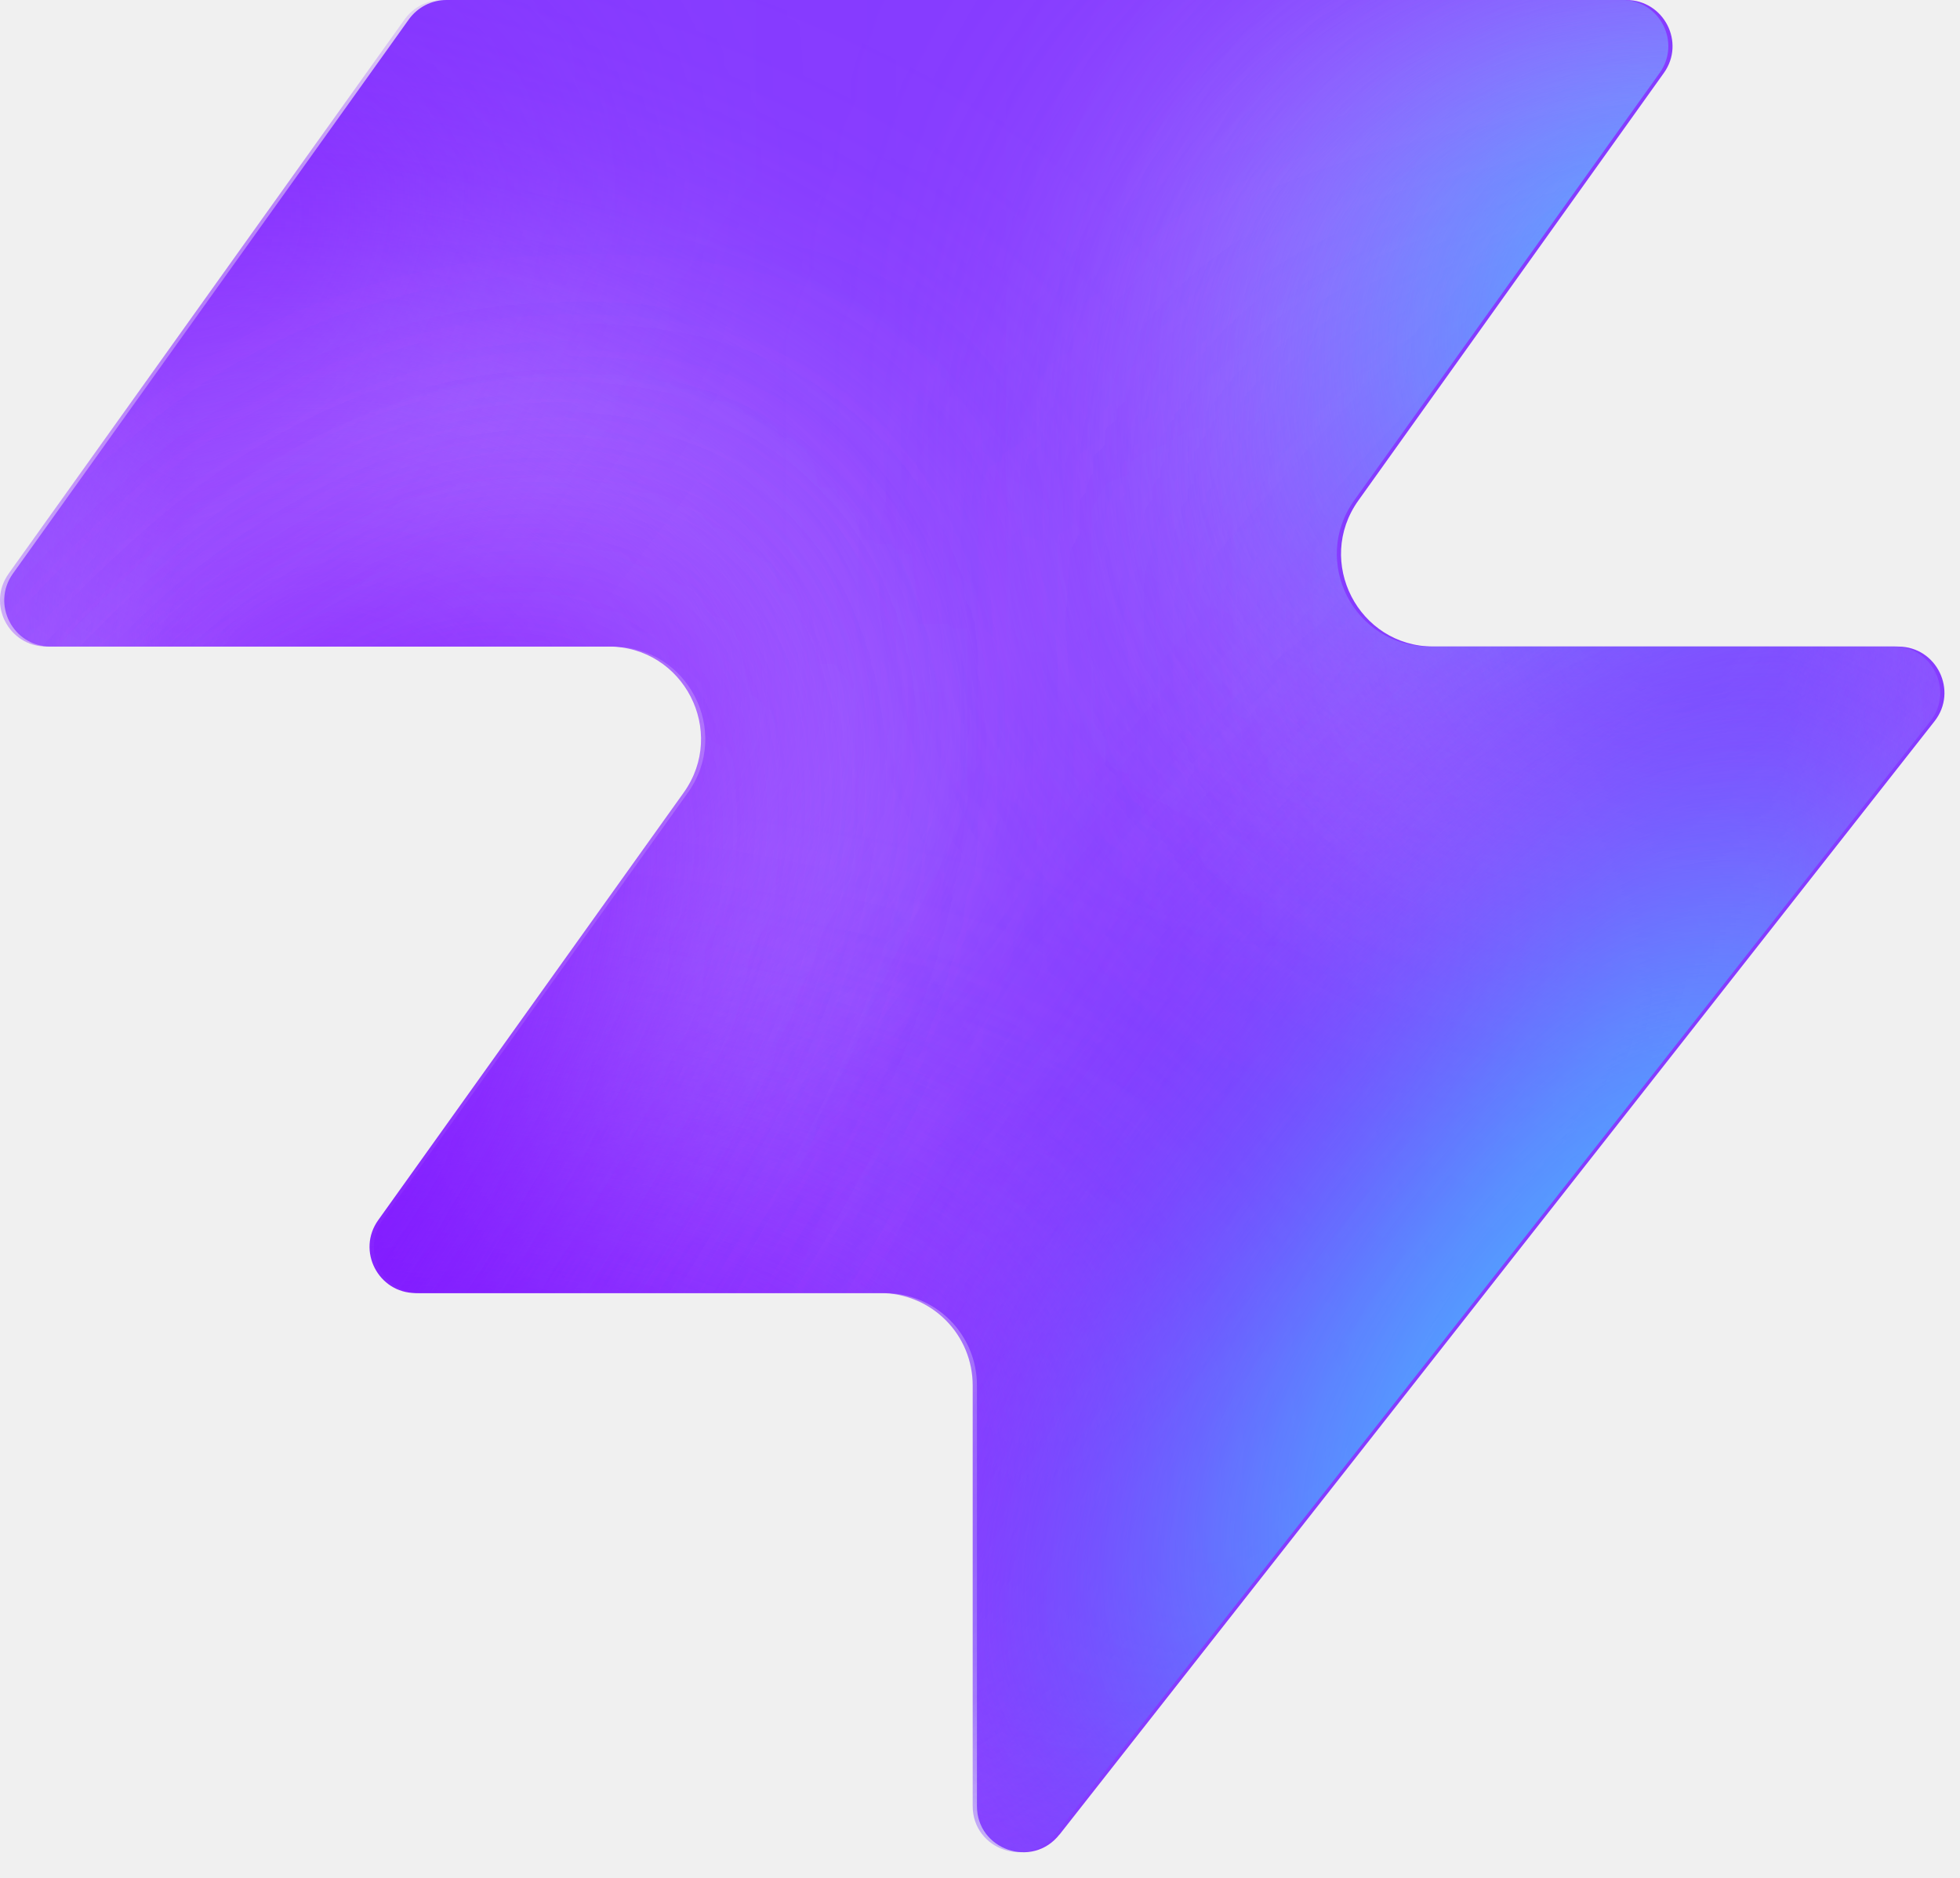
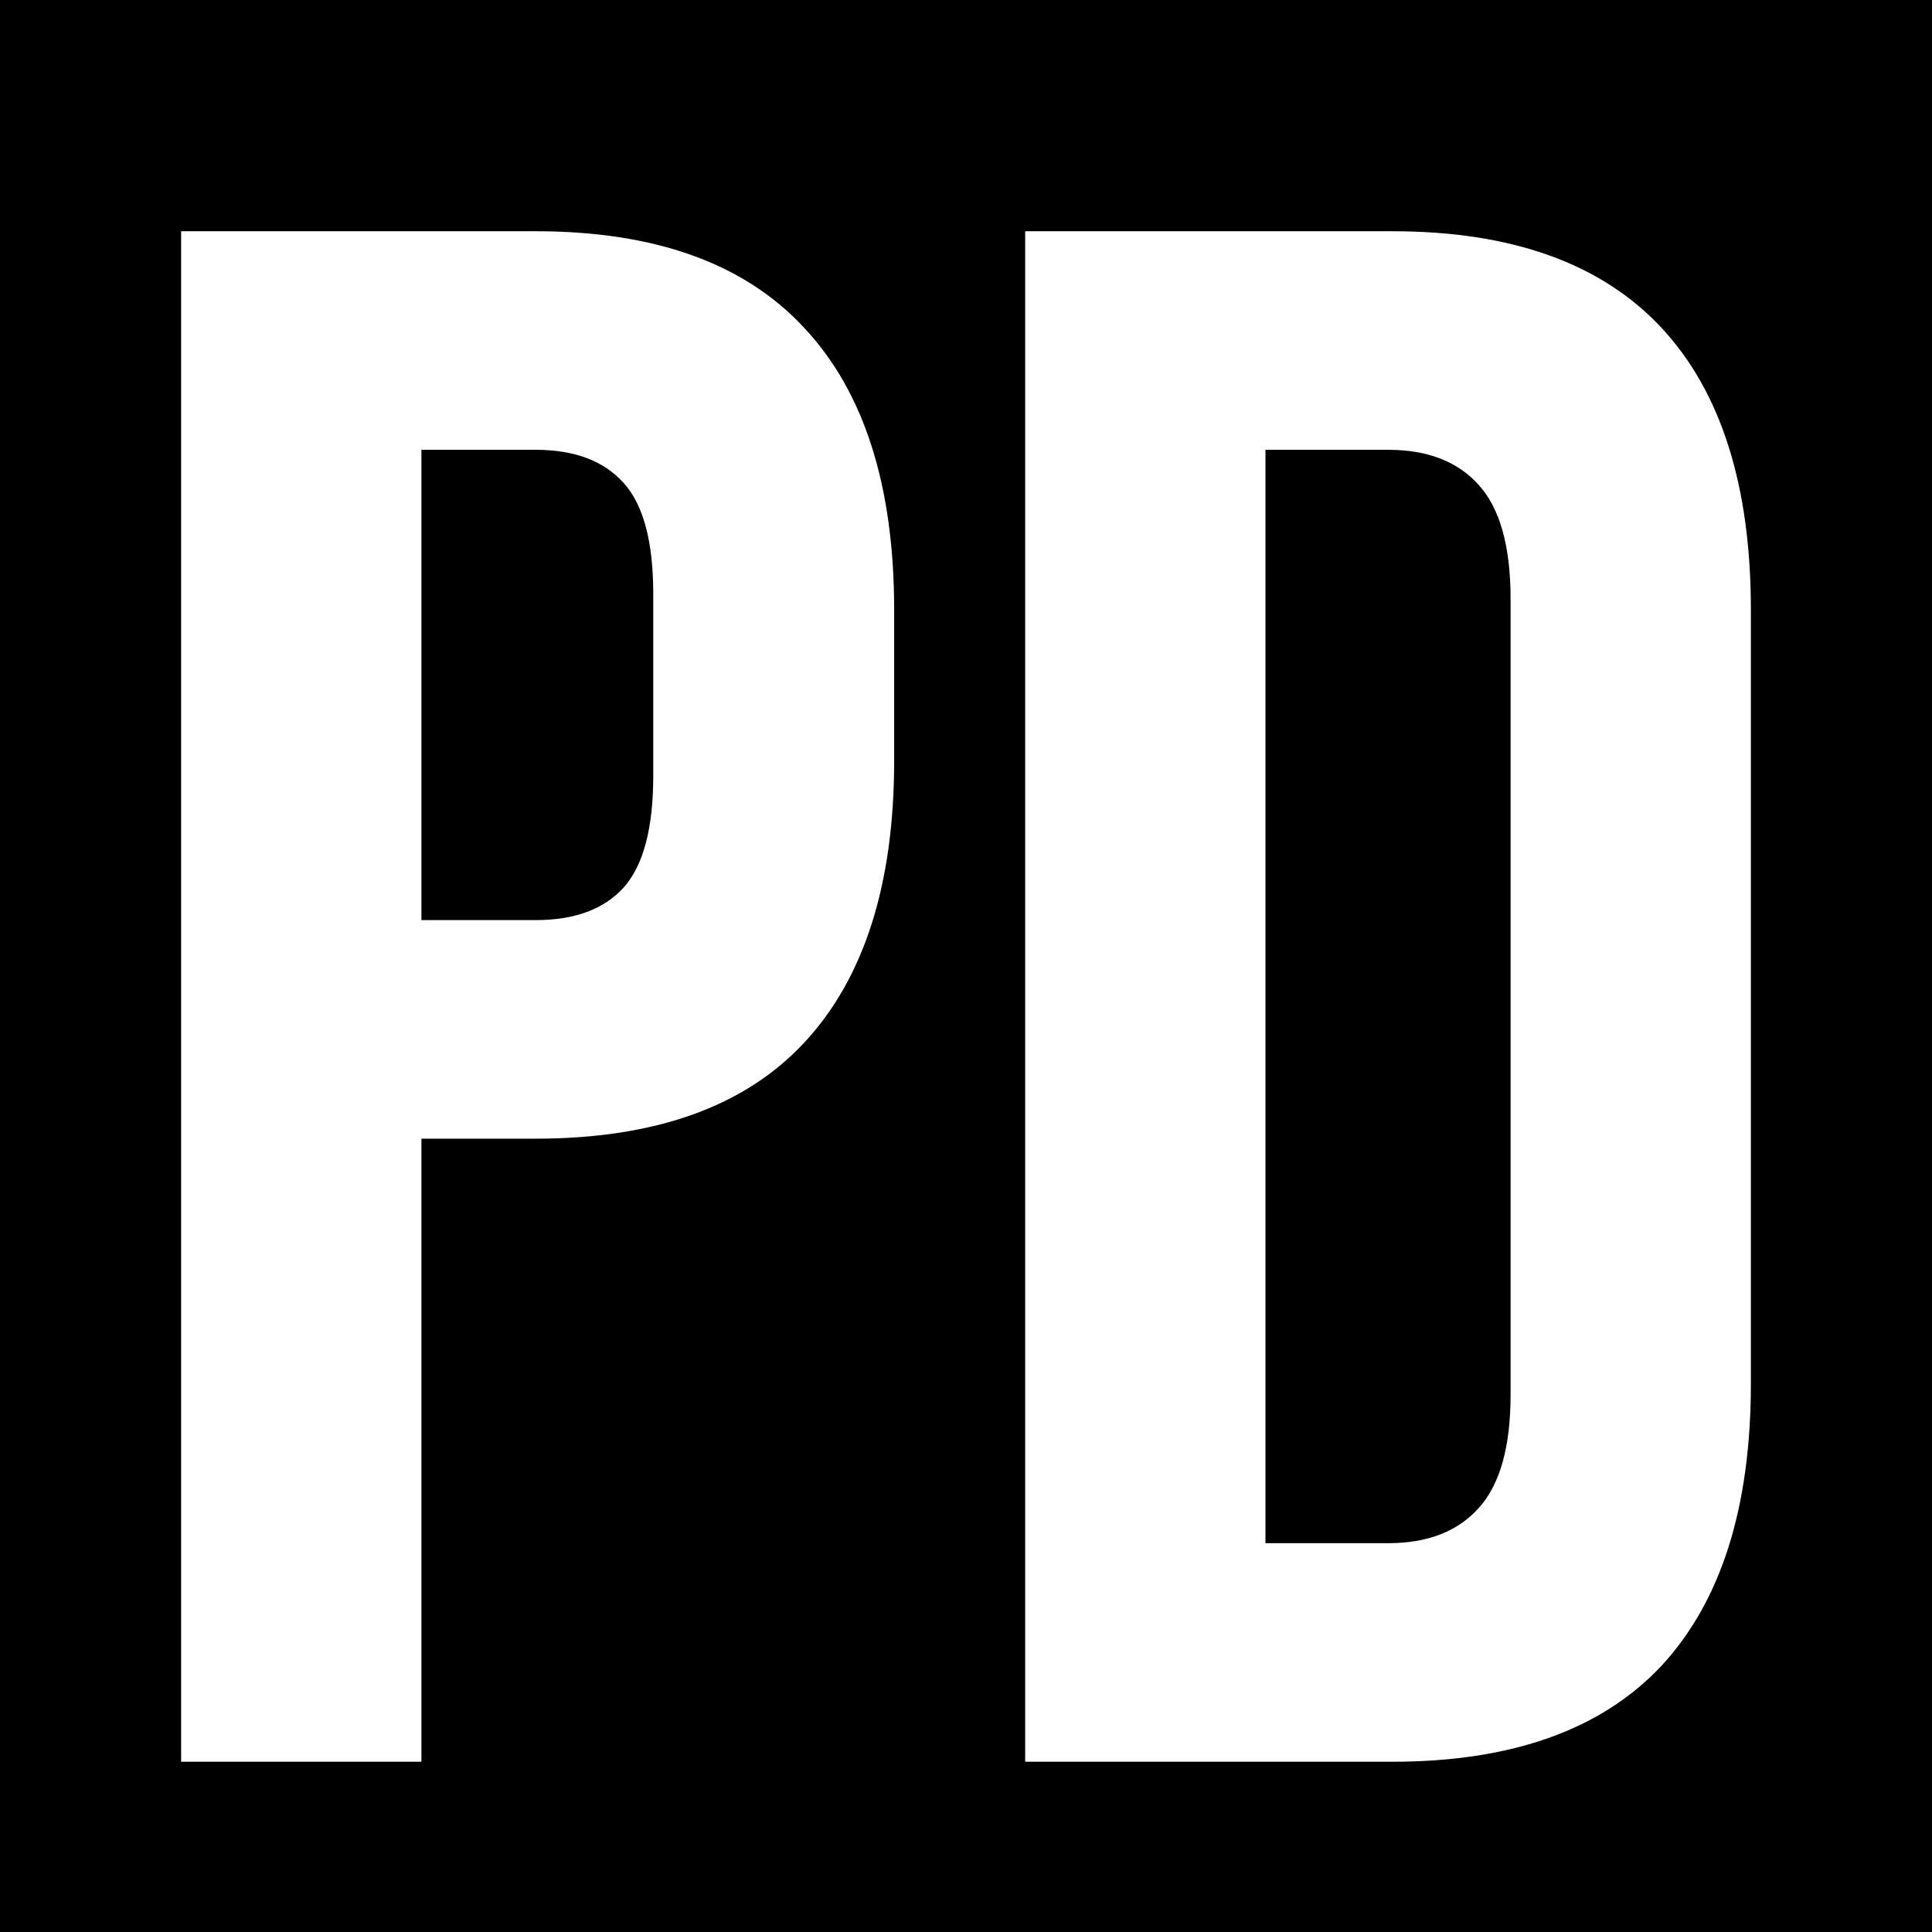
- <svg xmlns="http://www.w3.org/2000/svg" width="48" height="46" fill="none" viewBox="0 0 48 46">
-   <path fill="#863bff" d="M25.946 44.938c-.664.845-2.021.375-2.021-.698V33.937a2.26 2.26 0 0 0-2.262-2.262H10.287c-.92 0-1.456-1.04-.92-1.788l7.48-10.471c1.07-1.497 0-3.578-1.842-3.578H1.237c-.92 0-1.456-1.04-.92-1.788L10.013.474c.214-.297.556-.474.92-.474h28.894c.92 0 1.456 1.04.92 1.788l-7.48 10.471c-1.07 1.498 0 3.579 1.842 3.579h11.377c.943 0 1.473 1.088.89 1.83L25.947 44.94z" style="fill:#863bff;fill:color(display-p3 .525 .23 1);fill-opacity:1" />
-   <mask id="a" width="48" height="46" x="0" y="0" maskUnits="userSpaceOnUse" style="mask-type:alpha">
-     <path fill="#000" d="M25.842 44.938c-.664.844-2.021.375-2.021-.698V33.937a2.26 2.26 0 0 0-2.262-2.262H10.183c-.92 0-1.456-1.04-.92-1.788l7.48-10.471c1.07-1.498 0-3.579-1.842-3.579H1.133c-.92 0-1.456-1.04-.92-1.787L9.91.473c.214-.297.556-.474.92-.474h28.894c.92 0 1.456 1.04.92 1.788l-7.48 10.471c-1.07 1.498 0 3.578 1.842 3.578h11.377c.943 0 1.473 1.088.89 1.832L25.843 44.94z" style="fill:#000;fill-opacity:1" />
-   </mask>
-   <g mask="url(#a)">
-     <g filter="url(#b)">
-       <ellipse cx="5.508" cy="14.704" fill="#ede6ff" rx="5.508" ry="14.704" style="fill:#ede6ff;fill:color(display-p3 .927 .903 1);fill-opacity:1" transform="matrix(.00324 1 1 -.00324 -4.47 31.516)" />
-     </g>
-     <g filter="url(#c)">
-       <ellipse cx="10.399" cy="29.851" fill="#ede6ff" rx="10.399" ry="29.851" style="fill:#ede6ff;fill:color(display-p3 .927 .903 1);fill-opacity:1" transform="matrix(.00324 1 1 -.00324 -39.328 7.883)" />
-     </g>
-     <g filter="url(#d)">
-       <ellipse cx="5.508" cy="30.487" fill="#7e14ff" rx="5.508" ry="30.487" style="fill:#7e14ff;fill:color(display-p3 .492 .077 1);fill-opacity:1" transform="rotate(89.814 -25.913 -14.639)scale(1 -1)" />
-     </g>
-     <g filter="url(#e)">
-       <ellipse cx="5.508" cy="30.599" fill="#7e14ff" rx="5.508" ry="30.599" style="fill:#7e14ff;fill:color(display-p3 .492 .077 1);fill-opacity:1" transform="rotate(89.814 -32.644 -3.334)scale(1 -1)" />
-     </g>
-     <g filter="url(#f)">
-       <ellipse cx="5.508" cy="30.599" fill="#7e14ff" rx="5.508" ry="30.599" style="fill:#7e14ff;fill:color(display-p3 .492 .077 1);fill-opacity:1" transform="matrix(.00324 1 1 -.00324 -34.34 30.47)" />
-     </g>
-     <g filter="url(#g)">
-       <ellipse cx="14.072" cy="22.078" fill="#ede6ff" rx="14.072" ry="22.078" style="fill:#ede6ff;fill:color(display-p3 .927 .903 1);fill-opacity:1" transform="rotate(93.35 24.506 48.493)scale(-1 1)" />
-     </g>
-     <g filter="url(#h)">
-       <ellipse cx="3.47" cy="21.501" fill="#7e14ff" rx="3.47" ry="21.501" style="fill:#7e14ff;fill:color(display-p3 .492 .077 1);fill-opacity:1" transform="rotate(89.009 28.708 47.59)scale(-1 1)" />
-     </g>
-     <g filter="url(#i)">
-       <ellipse cx="3.47" cy="21.501" fill="#7e14ff" rx="3.47" ry="21.501" style="fill:#7e14ff;fill:color(display-p3 .492 .077 1);fill-opacity:1" transform="rotate(89.009 28.708 47.59)scale(-1 1)" />
-     </g>
-     <g filter="url(#j)">
-       <ellipse cx=".387" cy="8.972" fill="#7e14ff" rx="4.407" ry="29.108" style="fill:#7e14ff;fill:color(display-p3 .492 .077 1);fill-opacity:1" transform="rotate(39.51 .387 8.972)" />
-     </g>
-     <g filter="url(#k)">
-       <ellipse cx="47.523" cy="-6.092" fill="#7e14ff" rx="4.407" ry="29.108" style="fill:#7e14ff;fill:color(display-p3 .492 .077 1);fill-opacity:1" transform="rotate(37.892 47.523 -6.092)" />
-     </g>
-     <g filter="url(#l)">
-       <ellipse cx="41.412" cy="6.333" fill="#47bfff" rx="5.971" ry="9.665" style="fill:#47bfff;fill:color(display-p3 .28 .748 1);fill-opacity:1" transform="rotate(37.892 41.412 6.333)" />
-     </g>
-     <g filter="url(#m)">
-       <ellipse cx="-1.879" cy="38.332" fill="#7e14ff" rx="4.407" ry="29.108" style="fill:#7e14ff;fill:color(display-p3 .492 .077 1);fill-opacity:1" transform="rotate(37.892 -1.88 38.332)" />
-     </g>
-     <g filter="url(#n)">
-       <ellipse cx="-1.879" cy="38.332" fill="#7e14ff" rx="4.407" ry="29.108" style="fill:#7e14ff;fill:color(display-p3 .492 .077 1);fill-opacity:1" transform="rotate(37.892 -1.88 38.332)" />
-     </g>
-     <g filter="url(#o)">
-       <ellipse cx="35.651" cy="29.907" fill="#7e14ff" rx="4.407" ry="29.108" style="fill:#7e14ff;fill:color(display-p3 .492 .077 1);fill-opacity:1" transform="rotate(37.892 35.651 29.907)" />
-     </g>
-     <g filter="url(#p)">
-       <ellipse cx="38.418" cy="32.4" fill="#47bfff" rx="5.971" ry="15.297" style="fill:#47bfff;fill:color(display-p3 .28 .748 1);fill-opacity:1" transform="rotate(37.892 38.418 32.4)" />
-     </g>
-   </g>
-   <defs>
-     <filter id="b" width="60.045" height="41.654" x="-19.77" y="16.149" color-interpolation-filters="sRGB" filterUnits="userSpaceOnUse">
-       <feFlood flood-opacity="0" result="BackgroundImageFix" />
-       <feBlend in="SourceGraphic" in2="BackgroundImageFix" result="shape" />
-       <feGaussianBlur result="effect1_foregroundBlur_2002_17158" stdDeviation="7.659" />
-     </filter>
-     <filter id="c" width="90.34" height="51.437" x="-54.613" y="-7.533" color-interpolation-filters="sRGB" filterUnits="userSpaceOnUse">
-       <feFlood flood-opacity="0" result="BackgroundImageFix" />
-       <feBlend in="SourceGraphic" in2="BackgroundImageFix" result="shape" />
-       <feGaussianBlur result="effect1_foregroundBlur_2002_17158" stdDeviation="7.659" />
-     </filter>
-     <filter id="d" width="79.355" height="29.4" x="-49.64" y="2.03" color-interpolation-filters="sRGB" filterUnits="userSpaceOnUse">
-       <feFlood flood-opacity="0" result="BackgroundImageFix" />
-       <feBlend in="SourceGraphic" in2="BackgroundImageFix" result="shape" />
-       <feGaussianBlur result="effect1_foregroundBlur_2002_17158" stdDeviation="4.596" />
-     </filter>
-     <filter id="e" width="79.579" height="29.4" x="-45.045" y="20.029" color-interpolation-filters="sRGB" filterUnits="userSpaceOnUse">
-       <feFlood flood-opacity="0" result="BackgroundImageFix" />
-       <feBlend in="SourceGraphic" in2="BackgroundImageFix" result="shape" />
-       <feGaussianBlur result="effect1_foregroundBlur_2002_17158" stdDeviation="4.596" />
-     </filter>
-     <filter id="f" width="79.579" height="29.4" x="-43.513" y="21.178" color-interpolation-filters="sRGB" filterUnits="userSpaceOnUse">
-       <feFlood flood-opacity="0" result="BackgroundImageFix" />
-       <feBlend in="SourceGraphic" in2="BackgroundImageFix" result="shape" />
-       <feGaussianBlur result="effect1_foregroundBlur_2002_17158" stdDeviation="4.596" />
-     </filter>
-     <filter id="g" width="74.749" height="58.852" x="15.756" y="-17.901" color-interpolation-filters="sRGB" filterUnits="userSpaceOnUse">
-       <feFlood flood-opacity="0" result="BackgroundImageFix" />
-       <feBlend in="SourceGraphic" in2="BackgroundImageFix" result="shape" />
-       <feGaussianBlur result="effect1_foregroundBlur_2002_17158" stdDeviation="7.659" />
-     </filter>
-     <filter id="h" width="61.377" height="25.362" x="23.548" y="2.284" color-interpolation-filters="sRGB" filterUnits="userSpaceOnUse">
-       <feFlood flood-opacity="0" result="BackgroundImageFix" />
-       <feBlend in="SourceGraphic" in2="BackgroundImageFix" result="shape" />
-       <feGaussianBlur result="effect1_foregroundBlur_2002_17158" stdDeviation="4.596" />
-     </filter>
-     <filter id="i" width="61.377" height="25.362" x="23.548" y="2.284" color-interpolation-filters="sRGB" filterUnits="userSpaceOnUse">
-       <feFlood flood-opacity="0" result="BackgroundImageFix" />
-       <feBlend in="SourceGraphic" in2="BackgroundImageFix" result="shape" />
-       <feGaussianBlur result="effect1_foregroundBlur_2002_17158" stdDeviation="4.596" />
-     </filter>
-     <filter id="j" width="56.045" height="63.649" x="-27.636" y="-22.853" color-interpolation-filters="sRGB" filterUnits="userSpaceOnUse">
-       <feFlood flood-opacity="0" result="BackgroundImageFix" />
-       <feBlend in="SourceGraphic" in2="BackgroundImageFix" result="shape" />
-       <feGaussianBlur result="effect1_foregroundBlur_2002_17158" stdDeviation="4.596" />
-     </filter>
-     <filter id="k" width="54.814" height="64.646" x="20.116" y="-38.415" color-interpolation-filters="sRGB" filterUnits="userSpaceOnUse">
-       <feFlood flood-opacity="0" result="BackgroundImageFix" />
-       <feBlend in="SourceGraphic" in2="BackgroundImageFix" result="shape" />
-       <feGaussianBlur result="effect1_foregroundBlur_2002_17158" stdDeviation="4.596" />
-     </filter>
-     <filter id="l" width="33.541" height="35.313" x="24.641" y="-11.323" color-interpolation-filters="sRGB" filterUnits="userSpaceOnUse">
-       <feFlood flood-opacity="0" result="BackgroundImageFix" />
-       <feBlend in="SourceGraphic" in2="BackgroundImageFix" result="shape" />
-       <feGaussianBlur result="effect1_foregroundBlur_2002_17158" stdDeviation="4.596" />
-     </filter>
-     <filter id="m" width="54.814" height="64.646" x="-29.286" y="6.009" color-interpolation-filters="sRGB" filterUnits="userSpaceOnUse">
-       <feFlood flood-opacity="0" result="BackgroundImageFix" />
-       <feBlend in="SourceGraphic" in2="BackgroundImageFix" result="shape" />
-       <feGaussianBlur result="effect1_foregroundBlur_2002_17158" stdDeviation="4.596" />
-     </filter>
-     <filter id="n" width="54.814" height="64.646" x="-29.286" y="6.009" color-interpolation-filters="sRGB" filterUnits="userSpaceOnUse">
-       <feFlood flood-opacity="0" result="BackgroundImageFix" />
-       <feBlend in="SourceGraphic" in2="BackgroundImageFix" result="shape" />
-       <feGaussianBlur result="effect1_foregroundBlur_2002_17158" stdDeviation="4.596" />
-     </filter>
-     <filter id="o" width="54.814" height="64.646" x="8.244" y="-2.416" color-interpolation-filters="sRGB" filterUnits="userSpaceOnUse">
-       <feFlood flood-opacity="0" result="BackgroundImageFix" />
-       <feBlend in="SourceGraphic" in2="BackgroundImageFix" result="shape" />
-       <feGaussianBlur result="effect1_foregroundBlur_2002_17158" stdDeviation="4.596" />
-     </filter>
-     <filter id="p" width="39.409" height="43.623" x="18.713" y="10.588" color-interpolation-filters="sRGB" filterUnits="userSpaceOnUse">
-       <feFlood flood-opacity="0" result="BackgroundImageFix" />
-       <feBlend in="SourceGraphic" in2="BackgroundImageFix" result="shape" />
-       <feGaussianBlur result="effect1_foregroundBlur_2002_17158" stdDeviation="4.596" />
-     </filter>
-   </defs>
+ <svg xmlns="http://www.w3.org/2000/svg" viewBox="0 0 32 32" width="32" height="32">
+   <rect width="32" height="32" fill="#000000" />
+   <path fill="#ffffff" d="M3 29.18L3 3.83L8.87 3.83Q11.84 3.83 13.32 5.43Q14.81 7.02 14.81 10.10L14.81 12.60Q14.81 15.67 13.32 17.27Q11.84 18.86 8.87 18.86L6.98 18.86L6.98 29.18L3 29.18M6.98 15.24L8.87 15.24Q9.84 15.24 10.33 14.70Q10.82 14.15 10.82 12.85L10.82 9.84Q10.82 8.54 10.33 8Q9.84 7.45 8.87 7.45L6.98 7.45L6.98 15.24M16.98 29.18L16.98 3.83L23.06 3.83Q26.03 3.83 27.52 5.43Q29 7.02 29 10.10L29 22.92Q29 25.99 27.52 27.59Q26.03 29.18 23.06 29.18L16.98 29.18M20.96 25.56L22.99 25.56Q23.97 25.56 24.49 24.98Q25.02 24.40 25.02 23.10L25.02 9.92Q25.02 8.61 24.49 8.03Q23.97 7.45 22.99 7.45L20.96 7.45" />
</svg>
